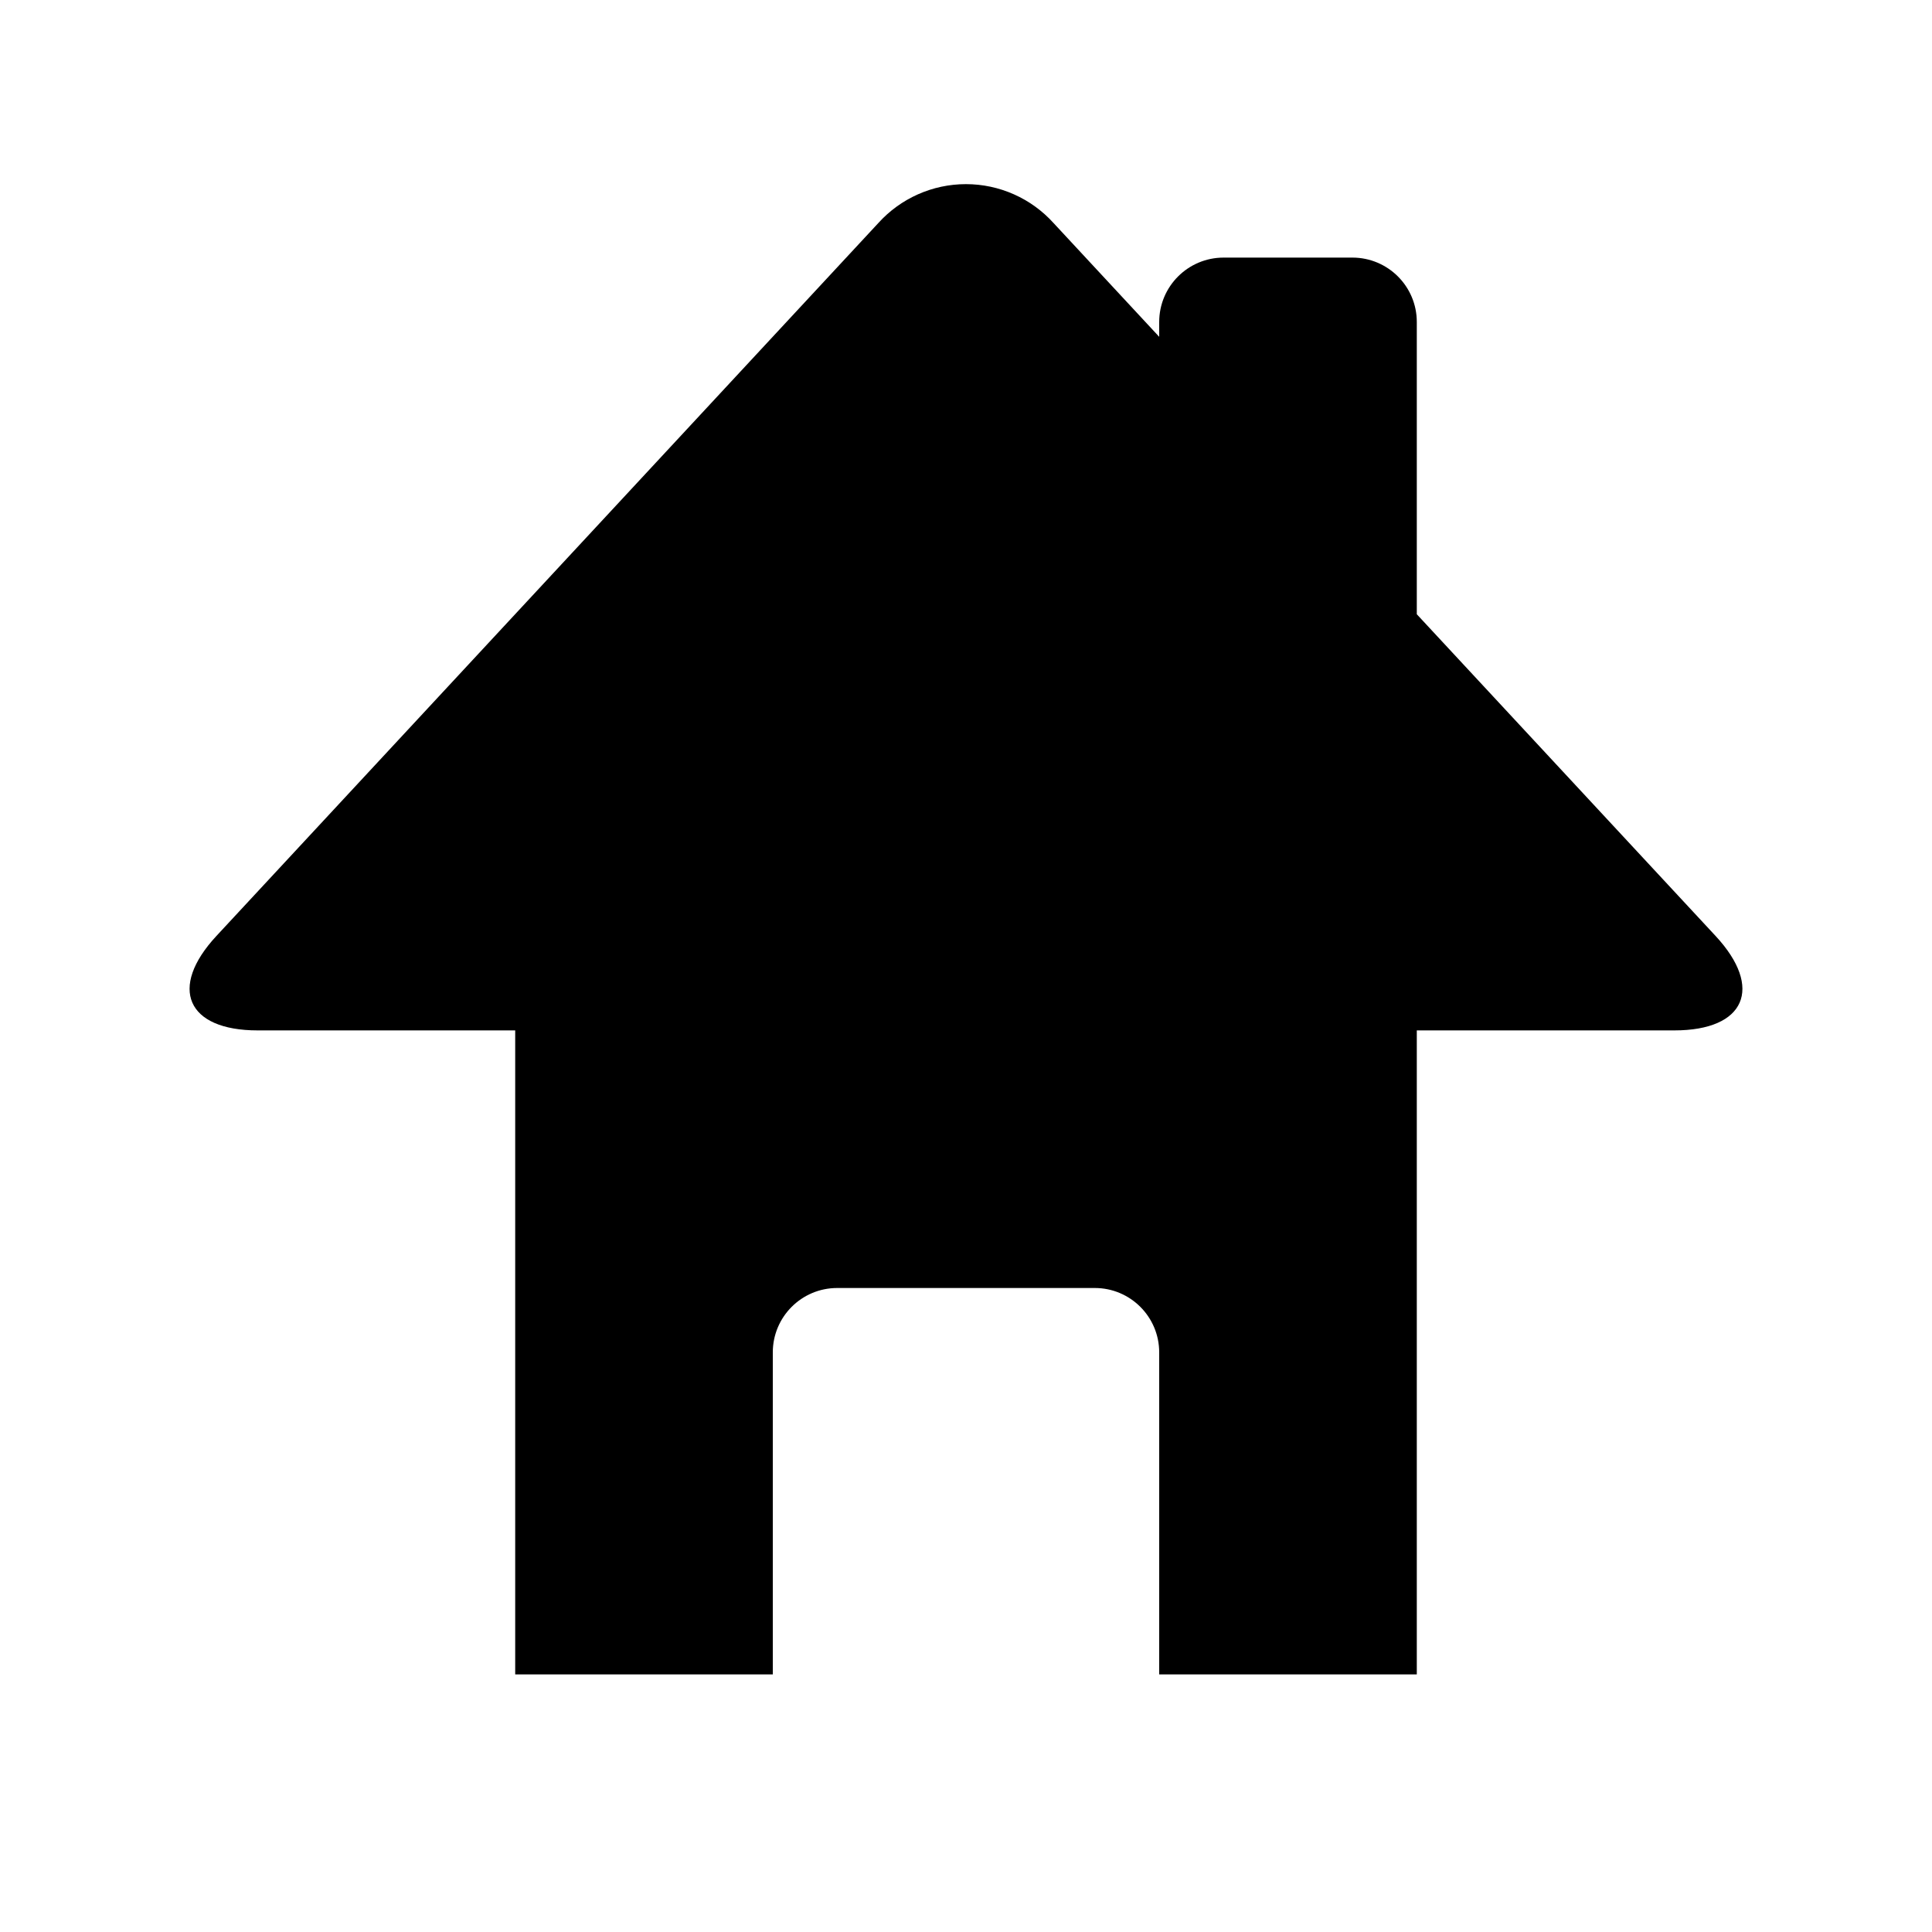
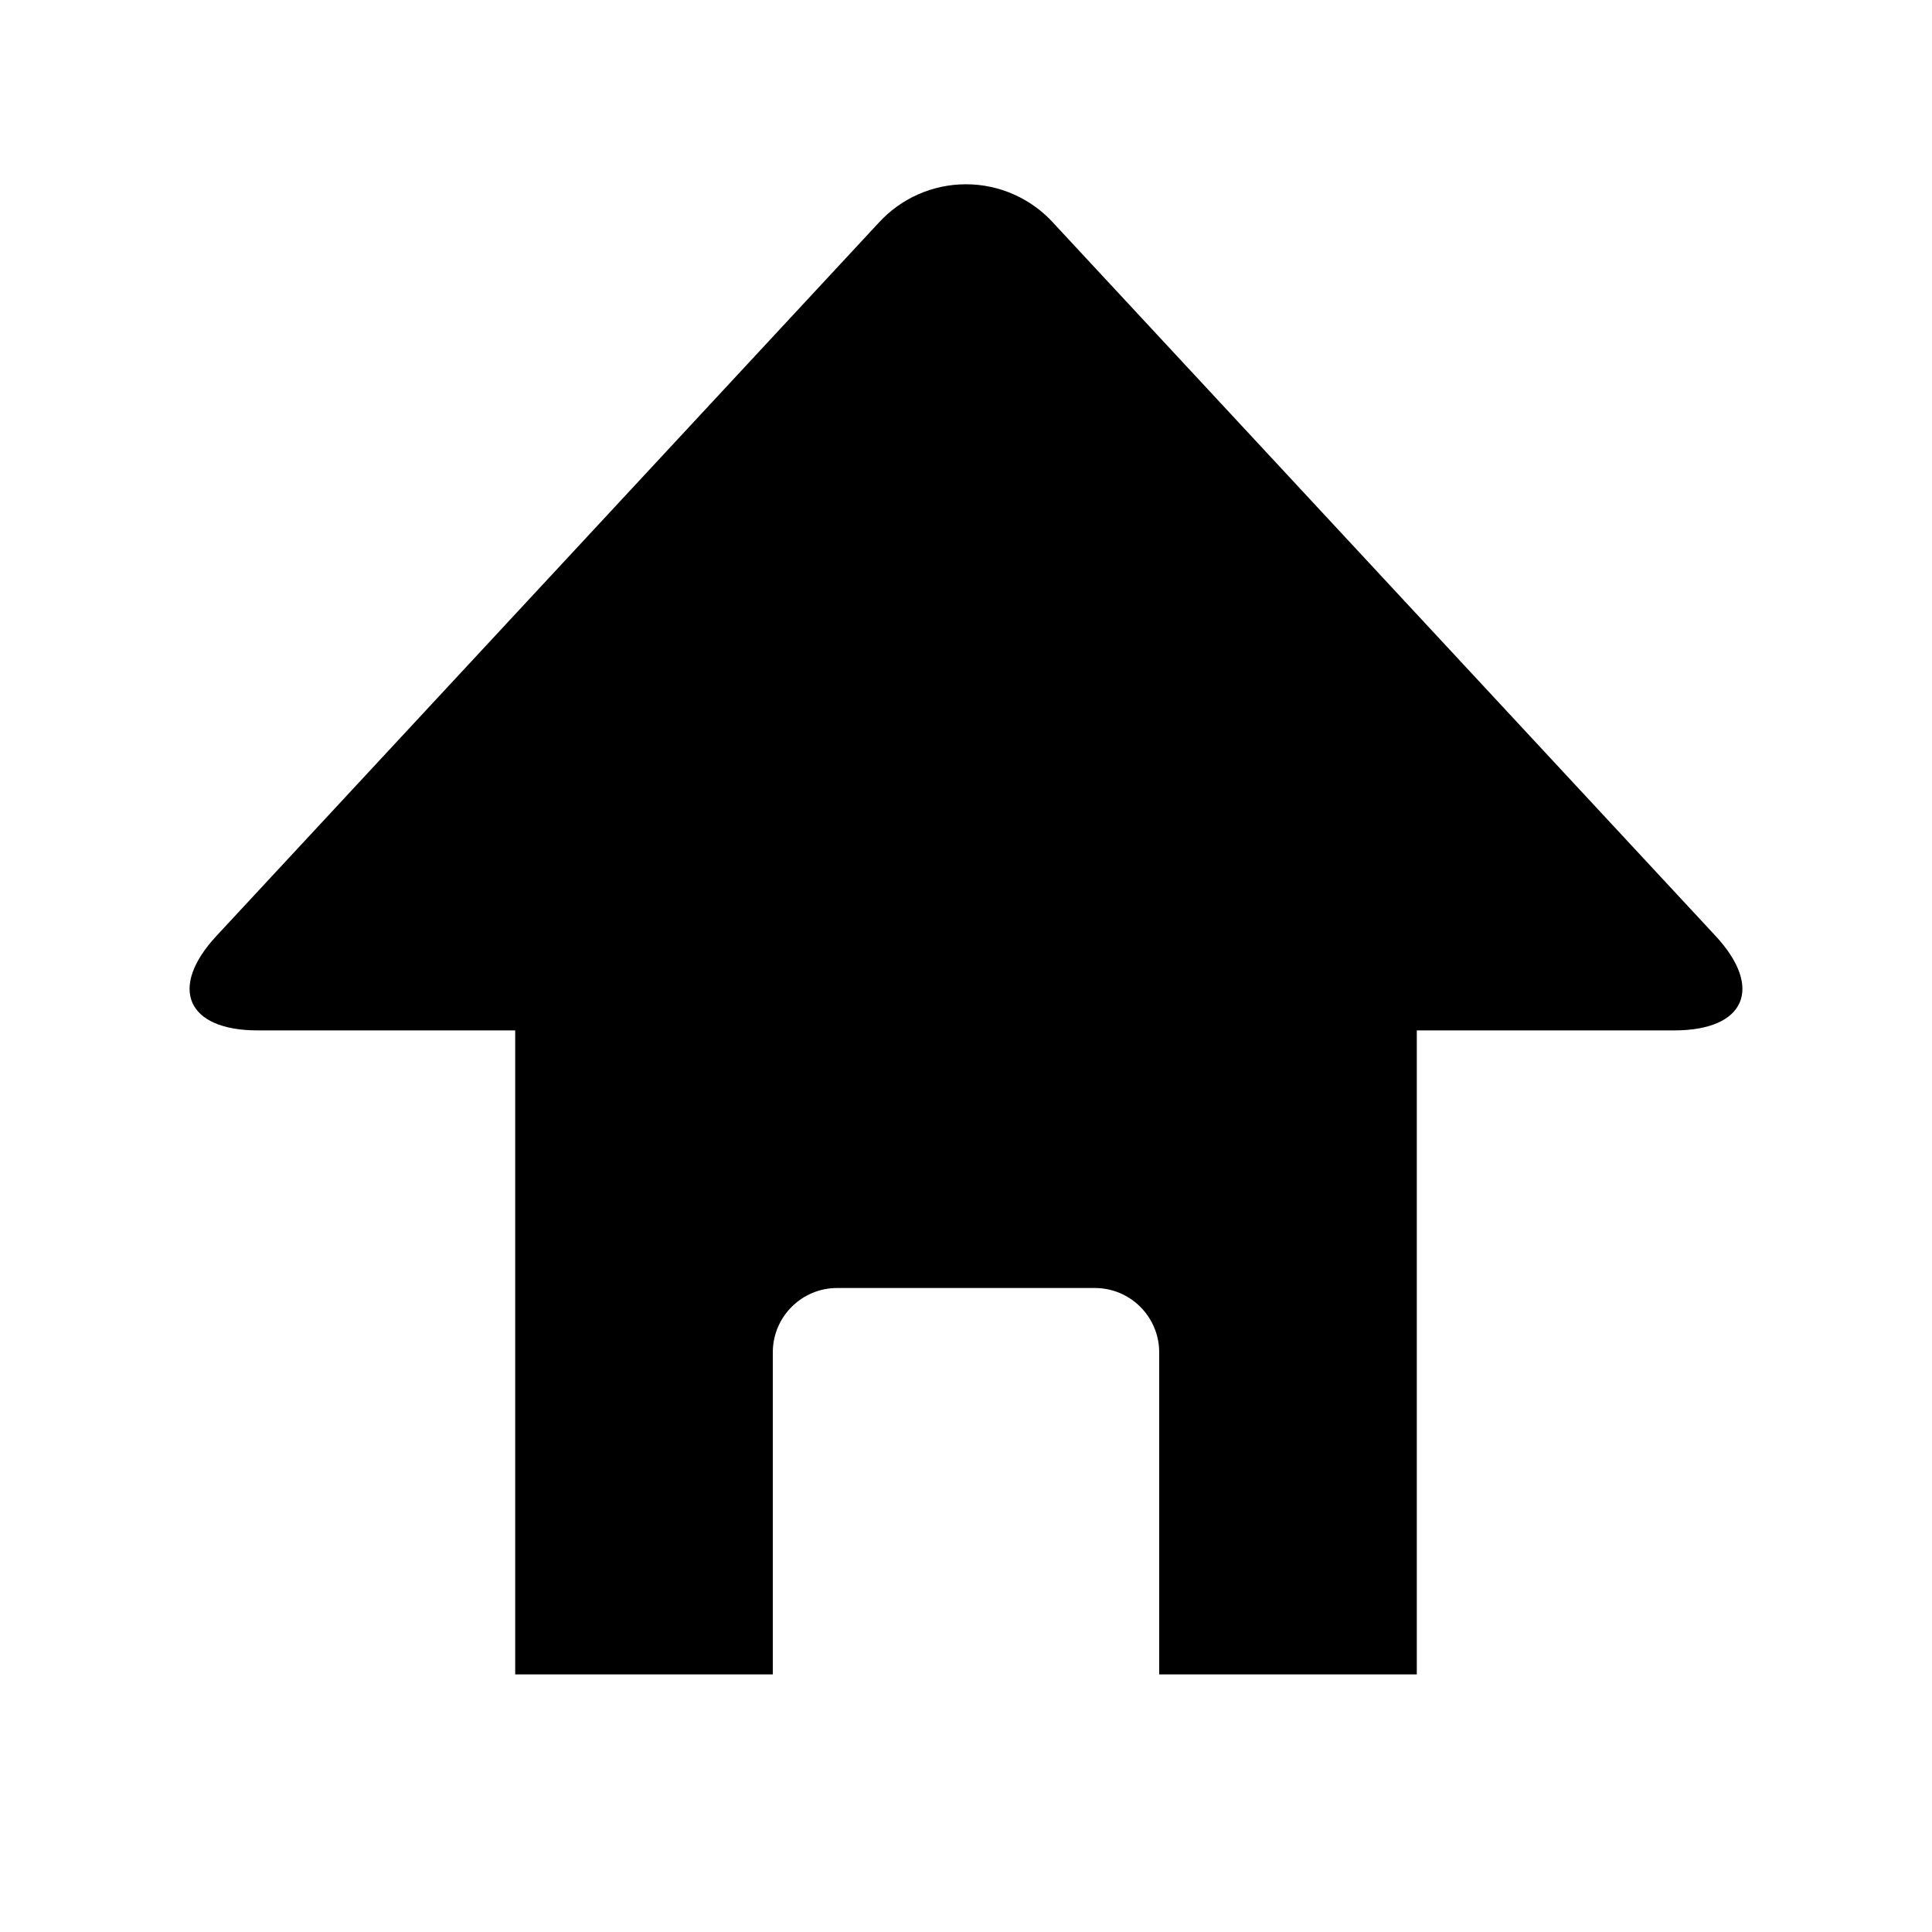
<svg xmlns="http://www.w3.org/2000/svg" width="15" height="15" viewBox="0 0 15 15">
-   <path d="M13.32,7.267,11,4.769V2.5a.5.5,0,0,0-.5-.5h-1a.5.5,0,0,0-.5.5v.115l-.82-.883a.917.917,0,0,0-1.361,0L1.68,7.267C1.306,7.67,1.45,8,2,8H4v5H6V10.5a.5.5,0,0,1,.5-.5h2a.5.5,0,0,1,.5.5V13h2V8h2C13.55,8,13.694,7.67,13.32,7.267Z" />
+   <path d="M13.32,7.267,8.18,1.733a.917.917,0,0,0-1.361,0L1.68,7.267C1.306,7.67,1.45,8,2,8H4v5H6V10.5a.5.5,0,0,1,.5-.5h2a.5.5,0,0,1,.5.5V13h2V8h2C13.55,8,13.694,7.67,13.32,7.267Z" />
</svg>
